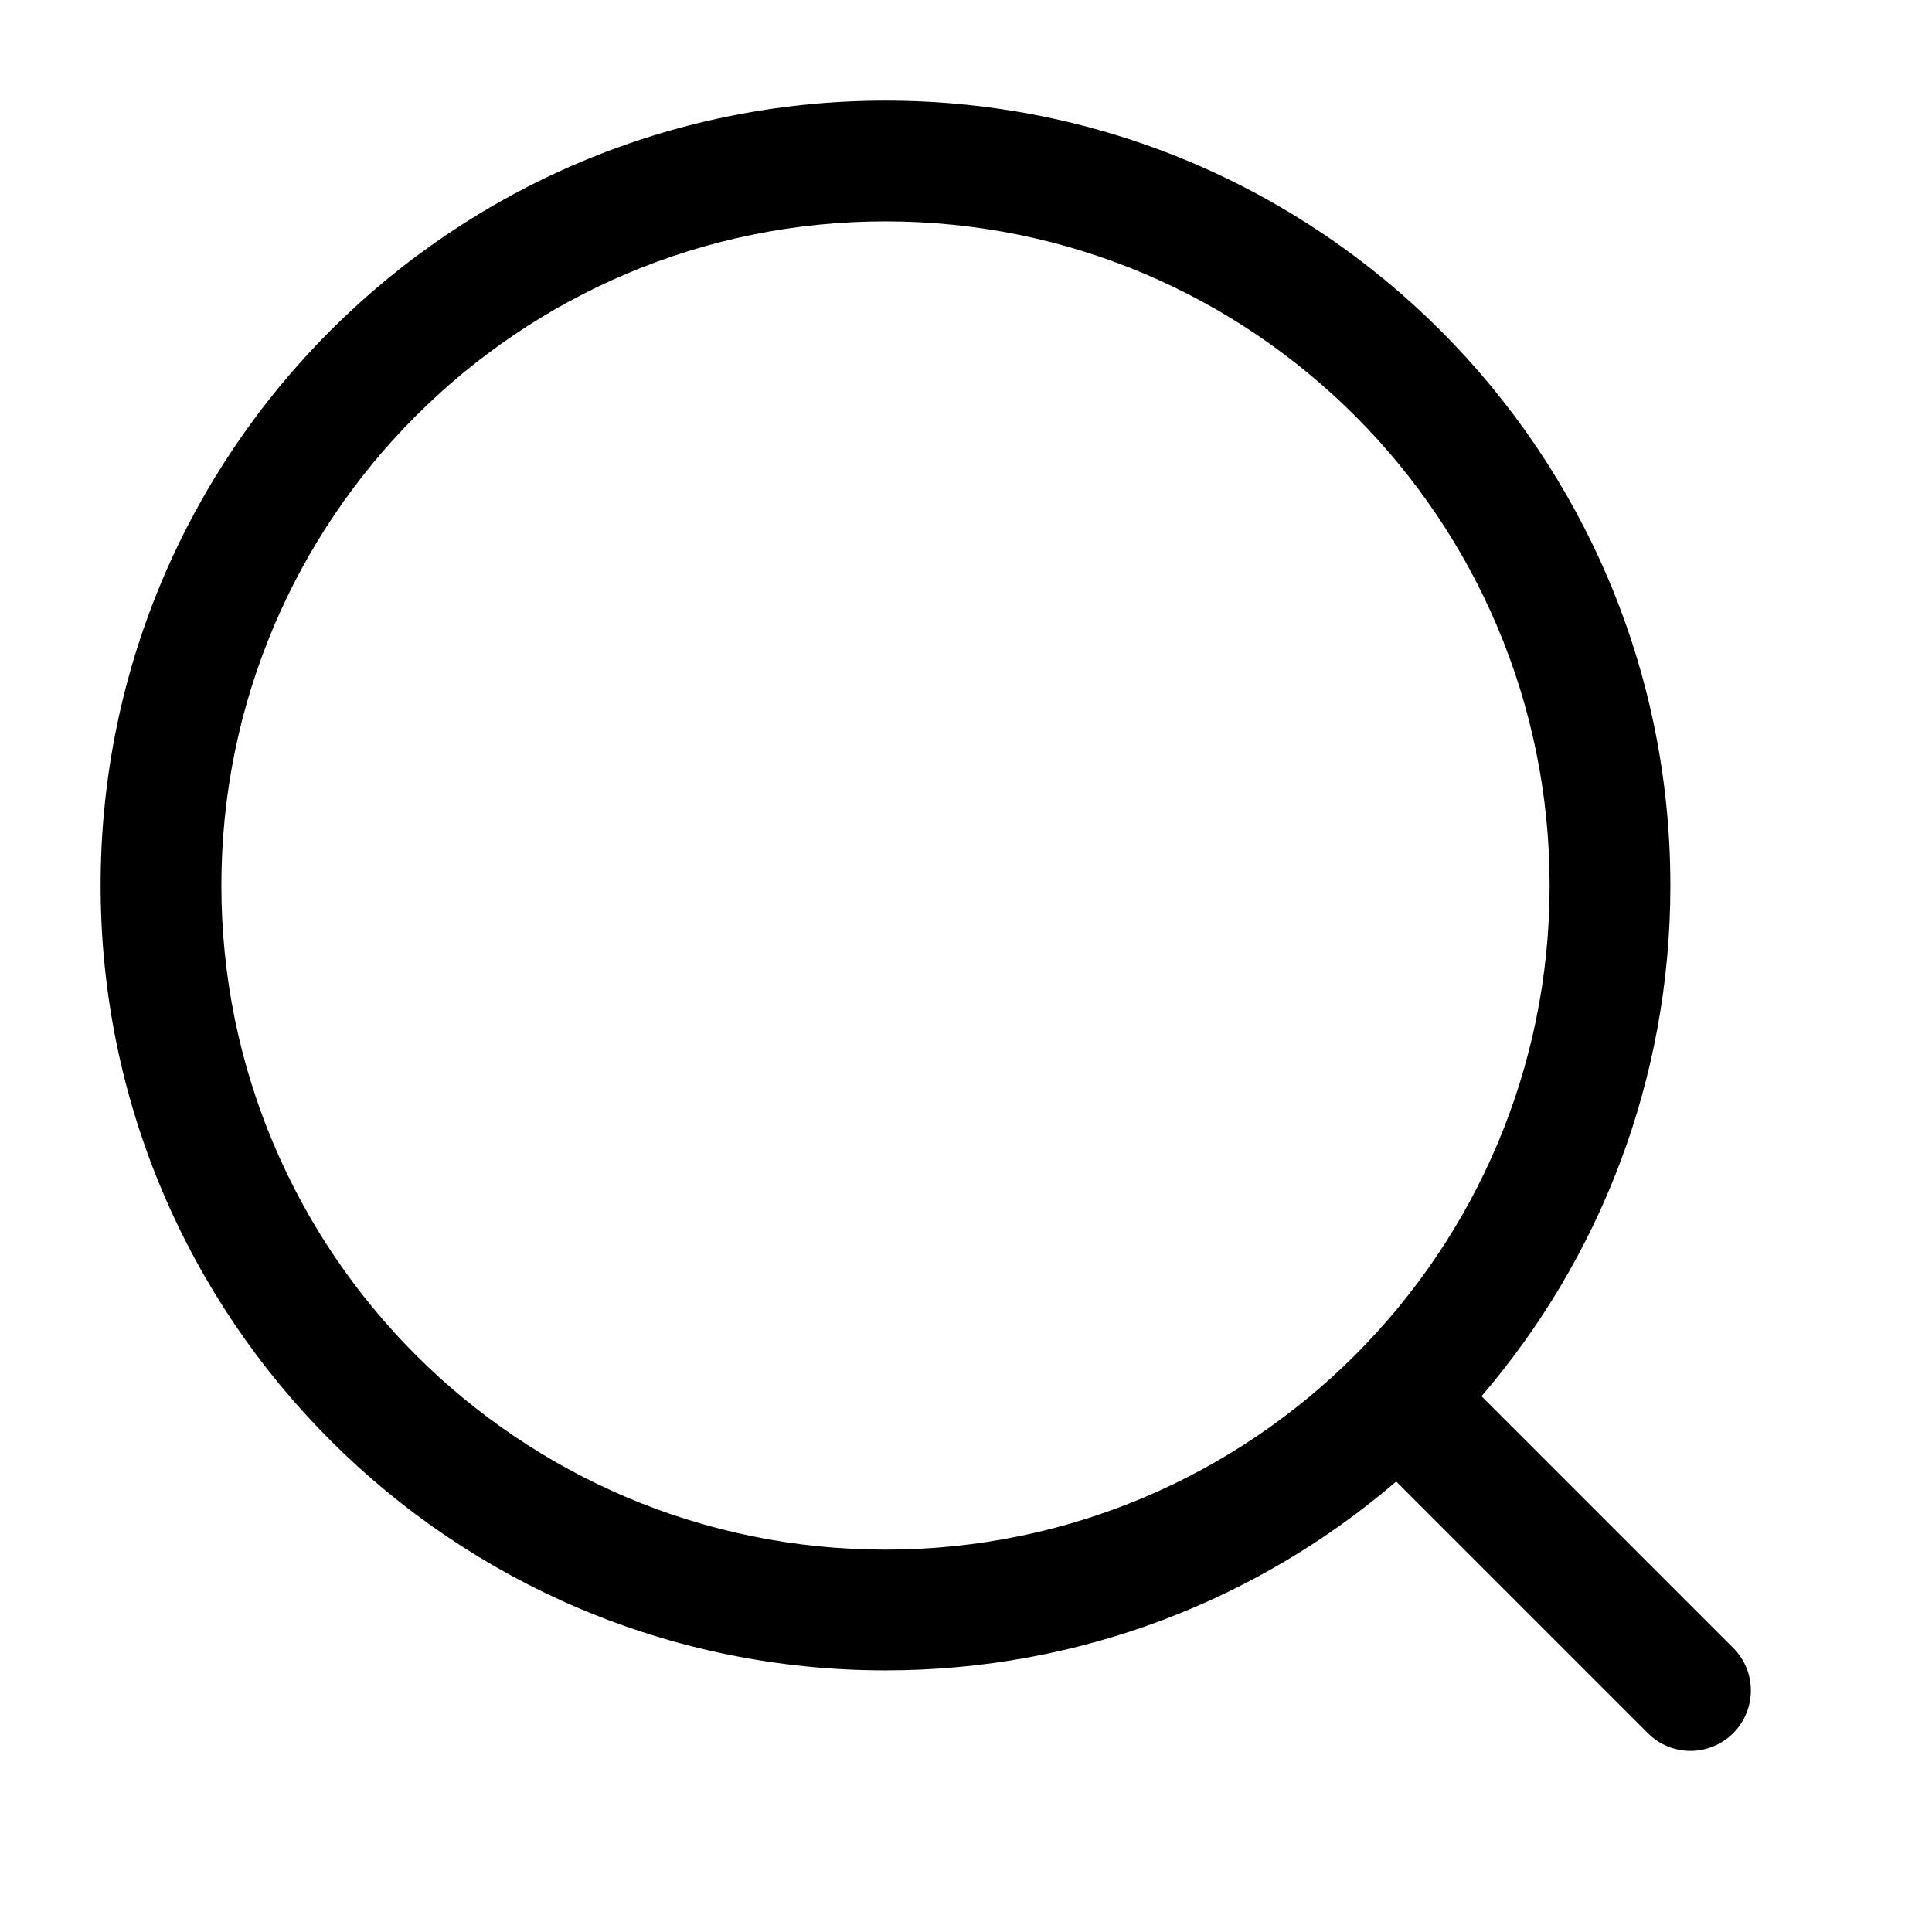
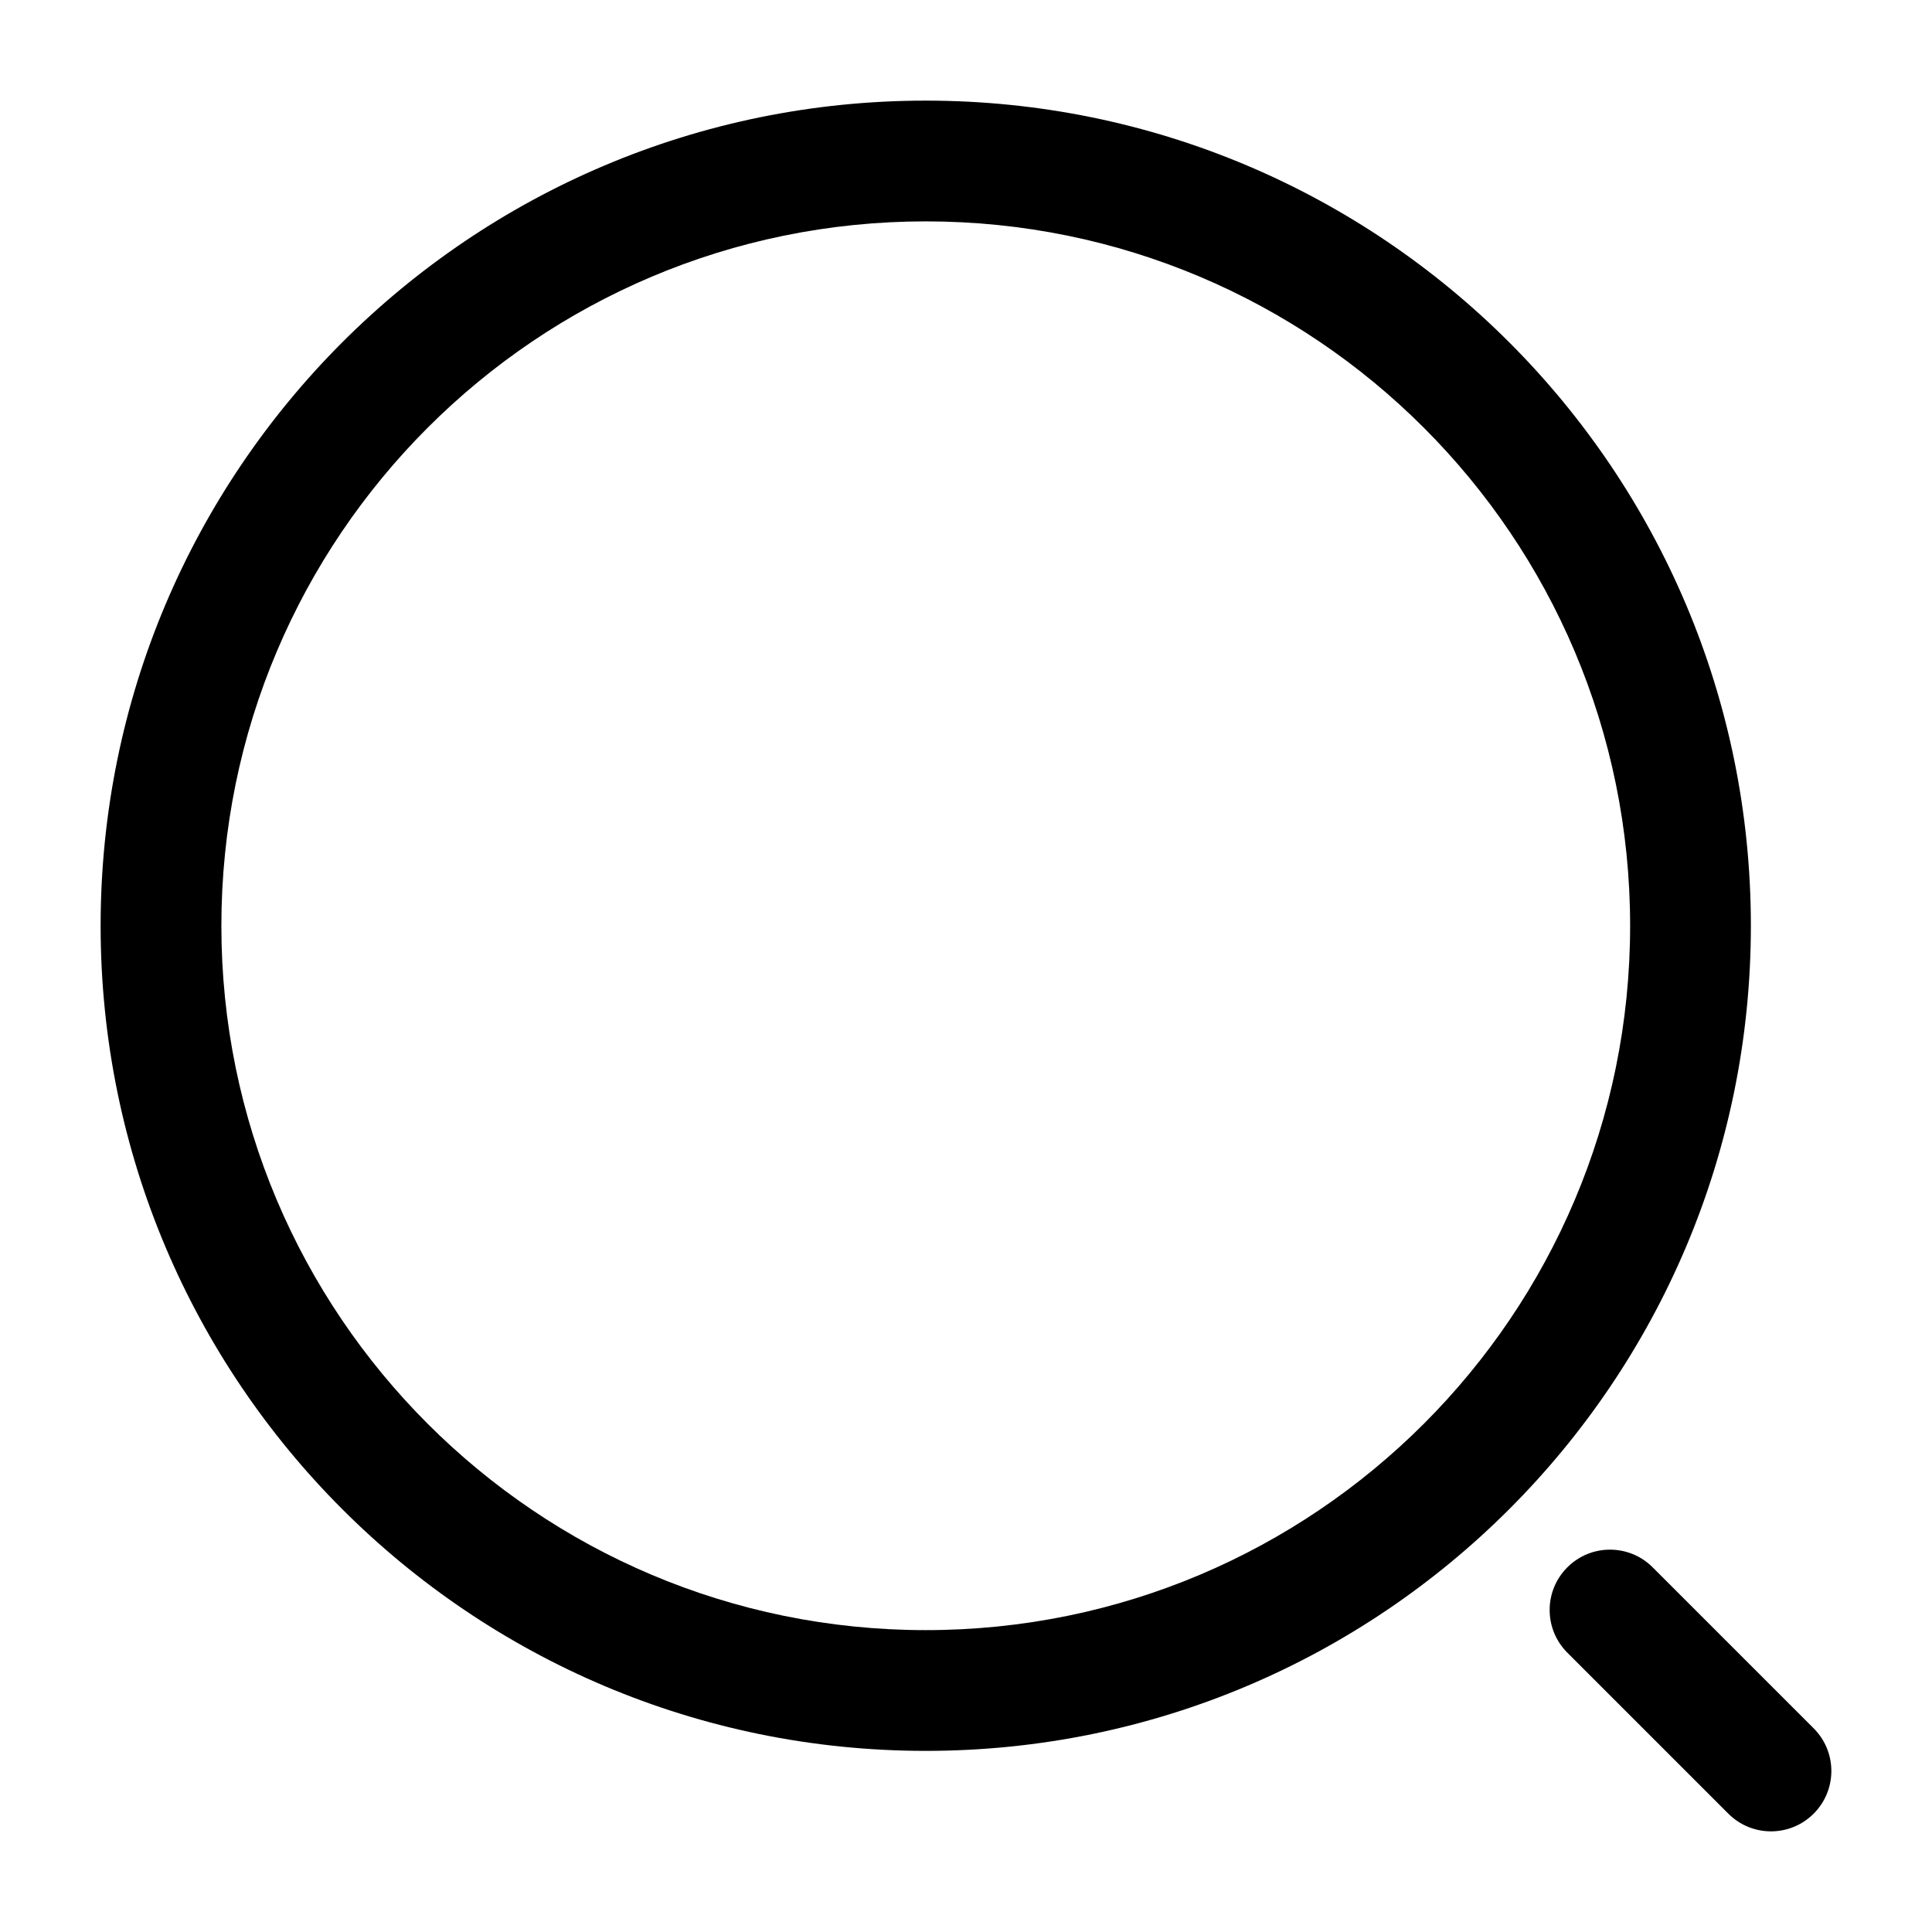
- <svg xmlns="http://www.w3.org/2000/svg" width="24" height="24" viewBox="0 0 24 24">
-   <path fill-rule="evenodd" clip-rule="evenodd" d="M11 1.25C5.615 1.25 1.25 5.615 1.25 11C1.25 16.385 5.615 20.75 11 20.75C13.422 20.75 15.639 19.867 17.344 18.404L20.47 21.53C20.763 21.823 21.237 21.823 21.53 21.53C21.823 21.237 21.823 20.763 21.53 20.47L18.404 17.344C19.867 15.639 20.75 13.422 20.75 11C20.75 5.615 16.385 1.25 11 1.25ZM2.75 11C2.75 6.444 6.444 2.75 11 2.75C15.556 2.75 19.25 6.444 19.25 11C19.25 15.556 15.556 19.25 11 19.25C6.444 19.25 2.75 15.556 2.75 11Z" />
+ <svg xmlns="http://www.w3.org/2000/svg" id="search" viewBox="0 0 24 24">
+   <path fill-rule="evenodd" clip-rule="evenodd" d="M11.5 1.25C5.839 1.25 1.25 5.839 1.25 11.5C1.25 17.161 5.839 21.75 11.5 21.75C17.161 21.75 21.75 17.161 21.75 11.5C21.75 5.839 17.161 1.25 11.5 1.25ZM2.75 11.5C2.75 6.668 6.668 2.75 11.5 2.75C16.332 2.75 20.25 6.668 20.25 11.5C20.25 16.332 16.332 20.25 11.5 20.25C6.668 20.25 2.75 16.332 2.75 11.5Z" />
+   <path d="M20.53 19.47C20.237 19.177 19.763 19.177 19.47 19.47C19.177 19.763 19.177 20.237 19.47 20.53L21.47 22.53C21.763 22.823 22.237 22.823 22.53 22.53C22.823 22.237 22.823 21.763 22.53 21.47L20.53 19.47Z" />
</svg>
